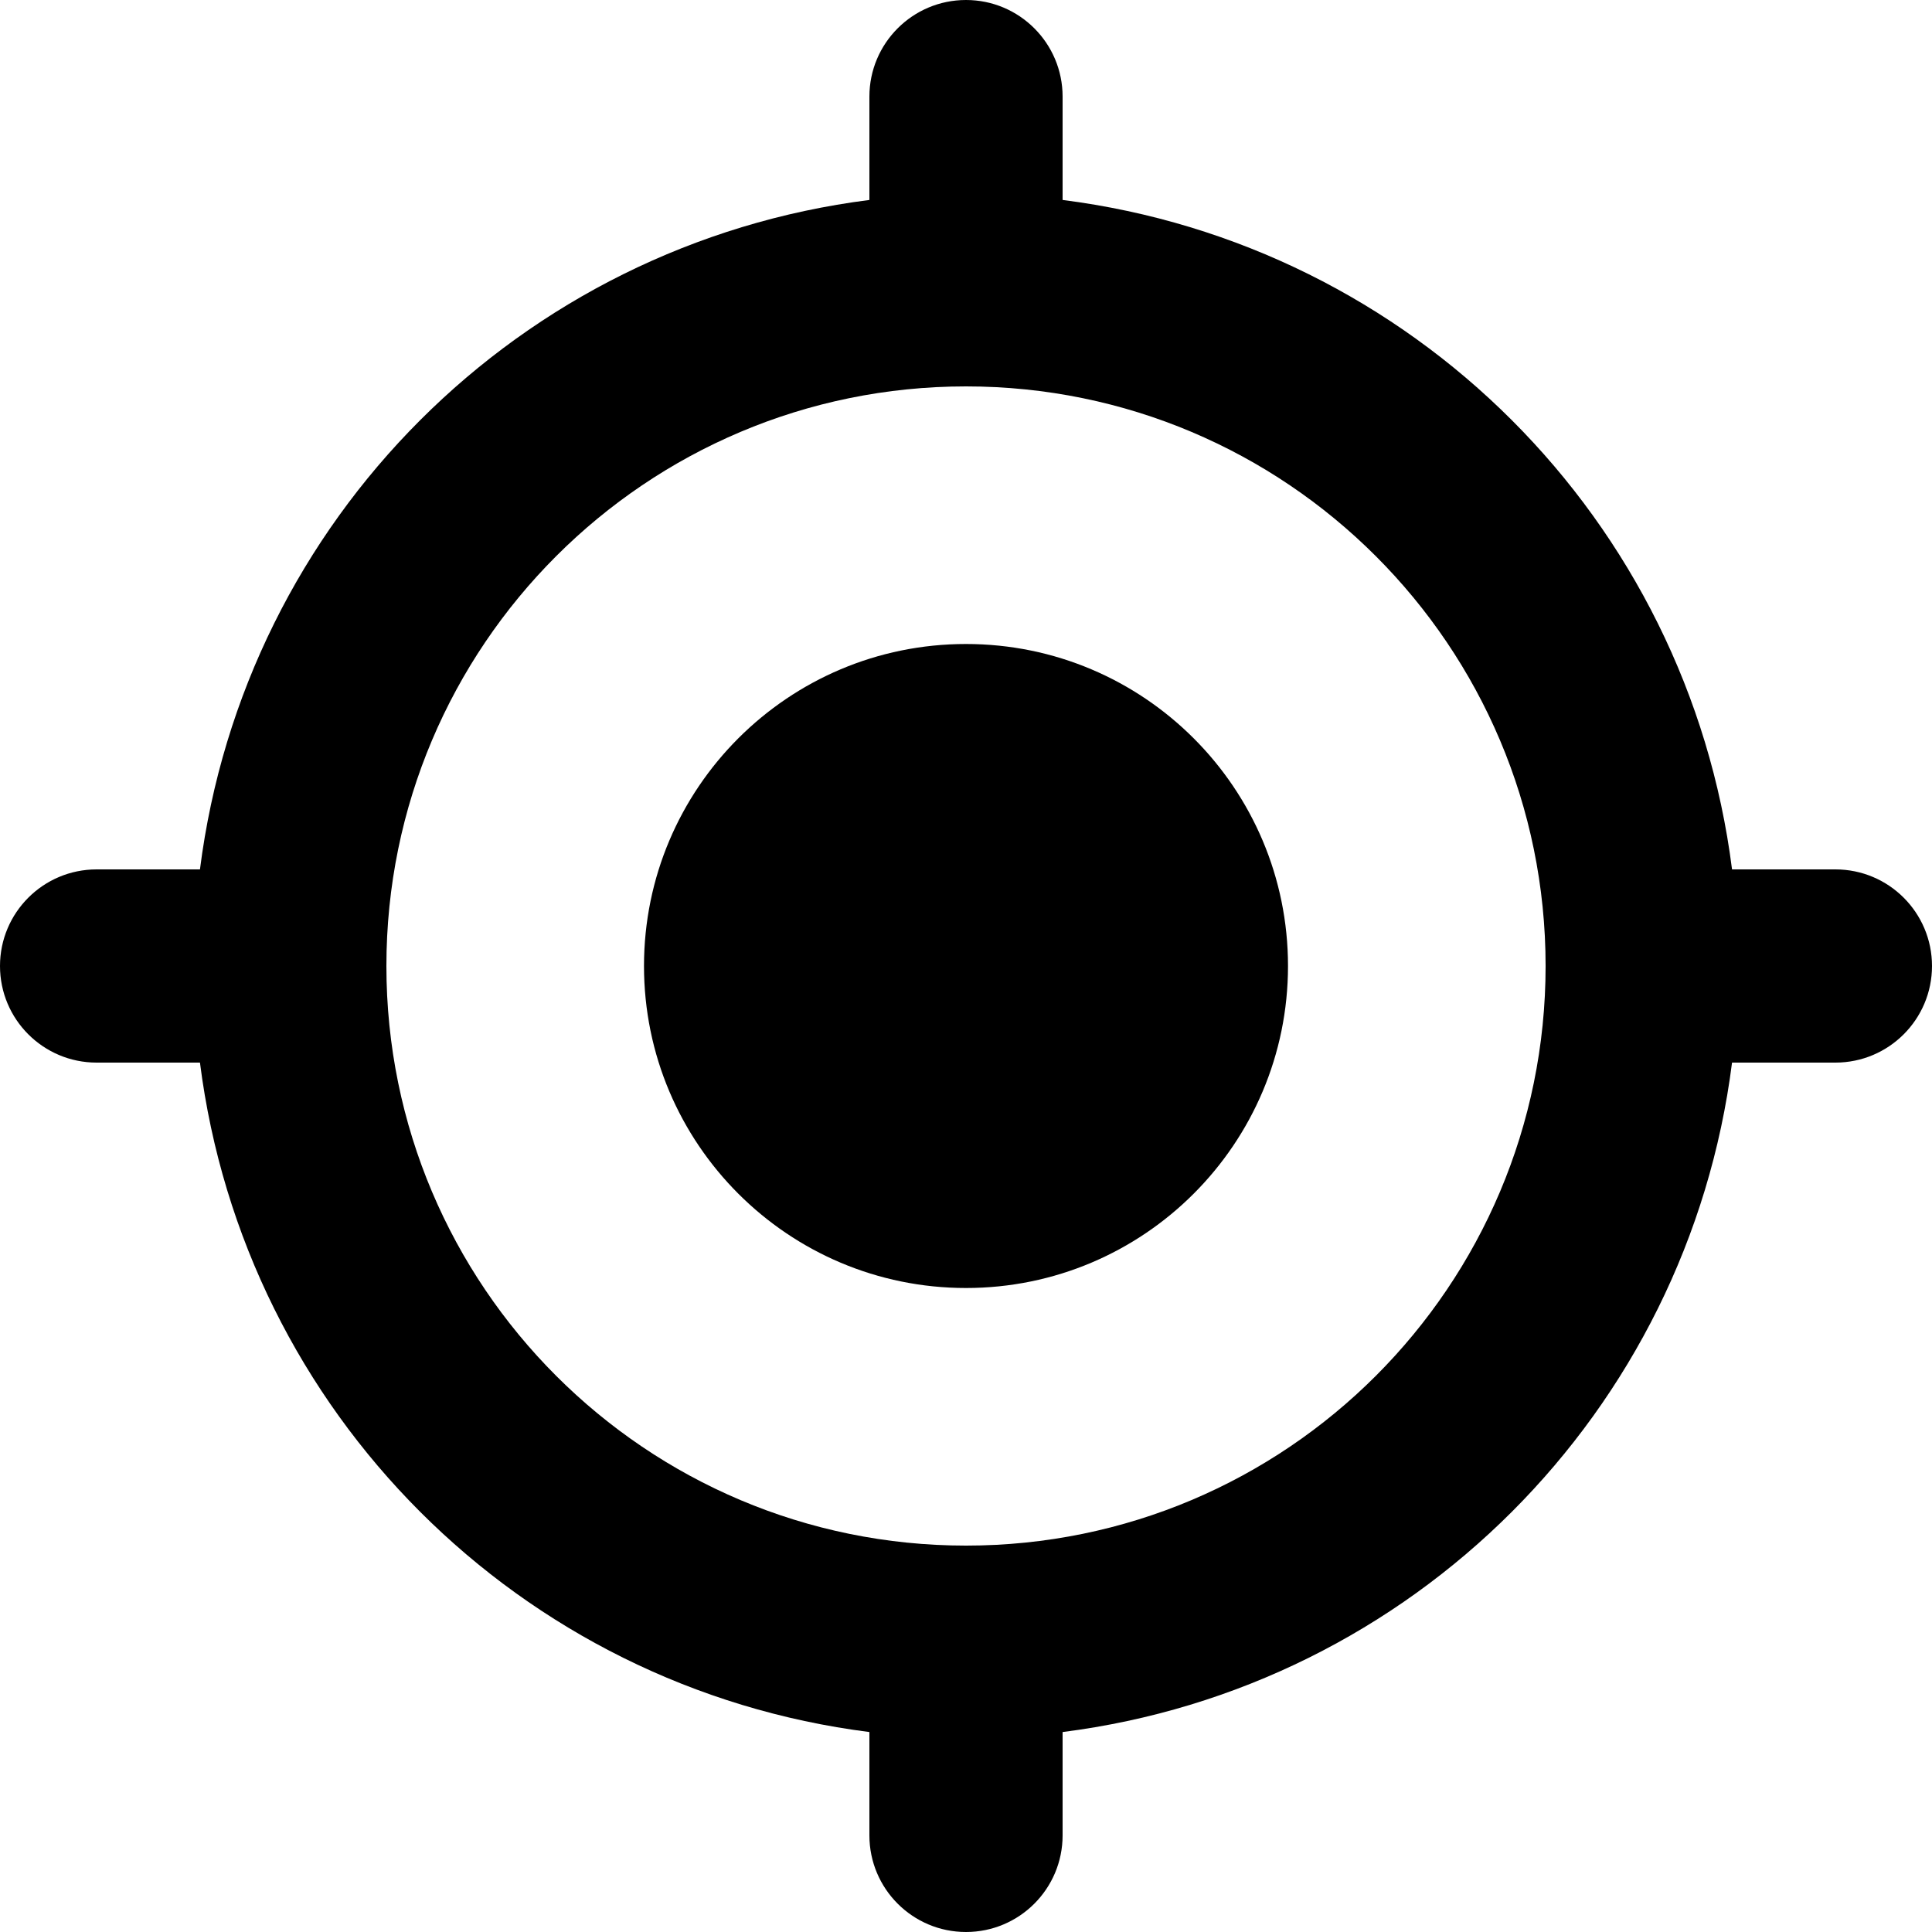
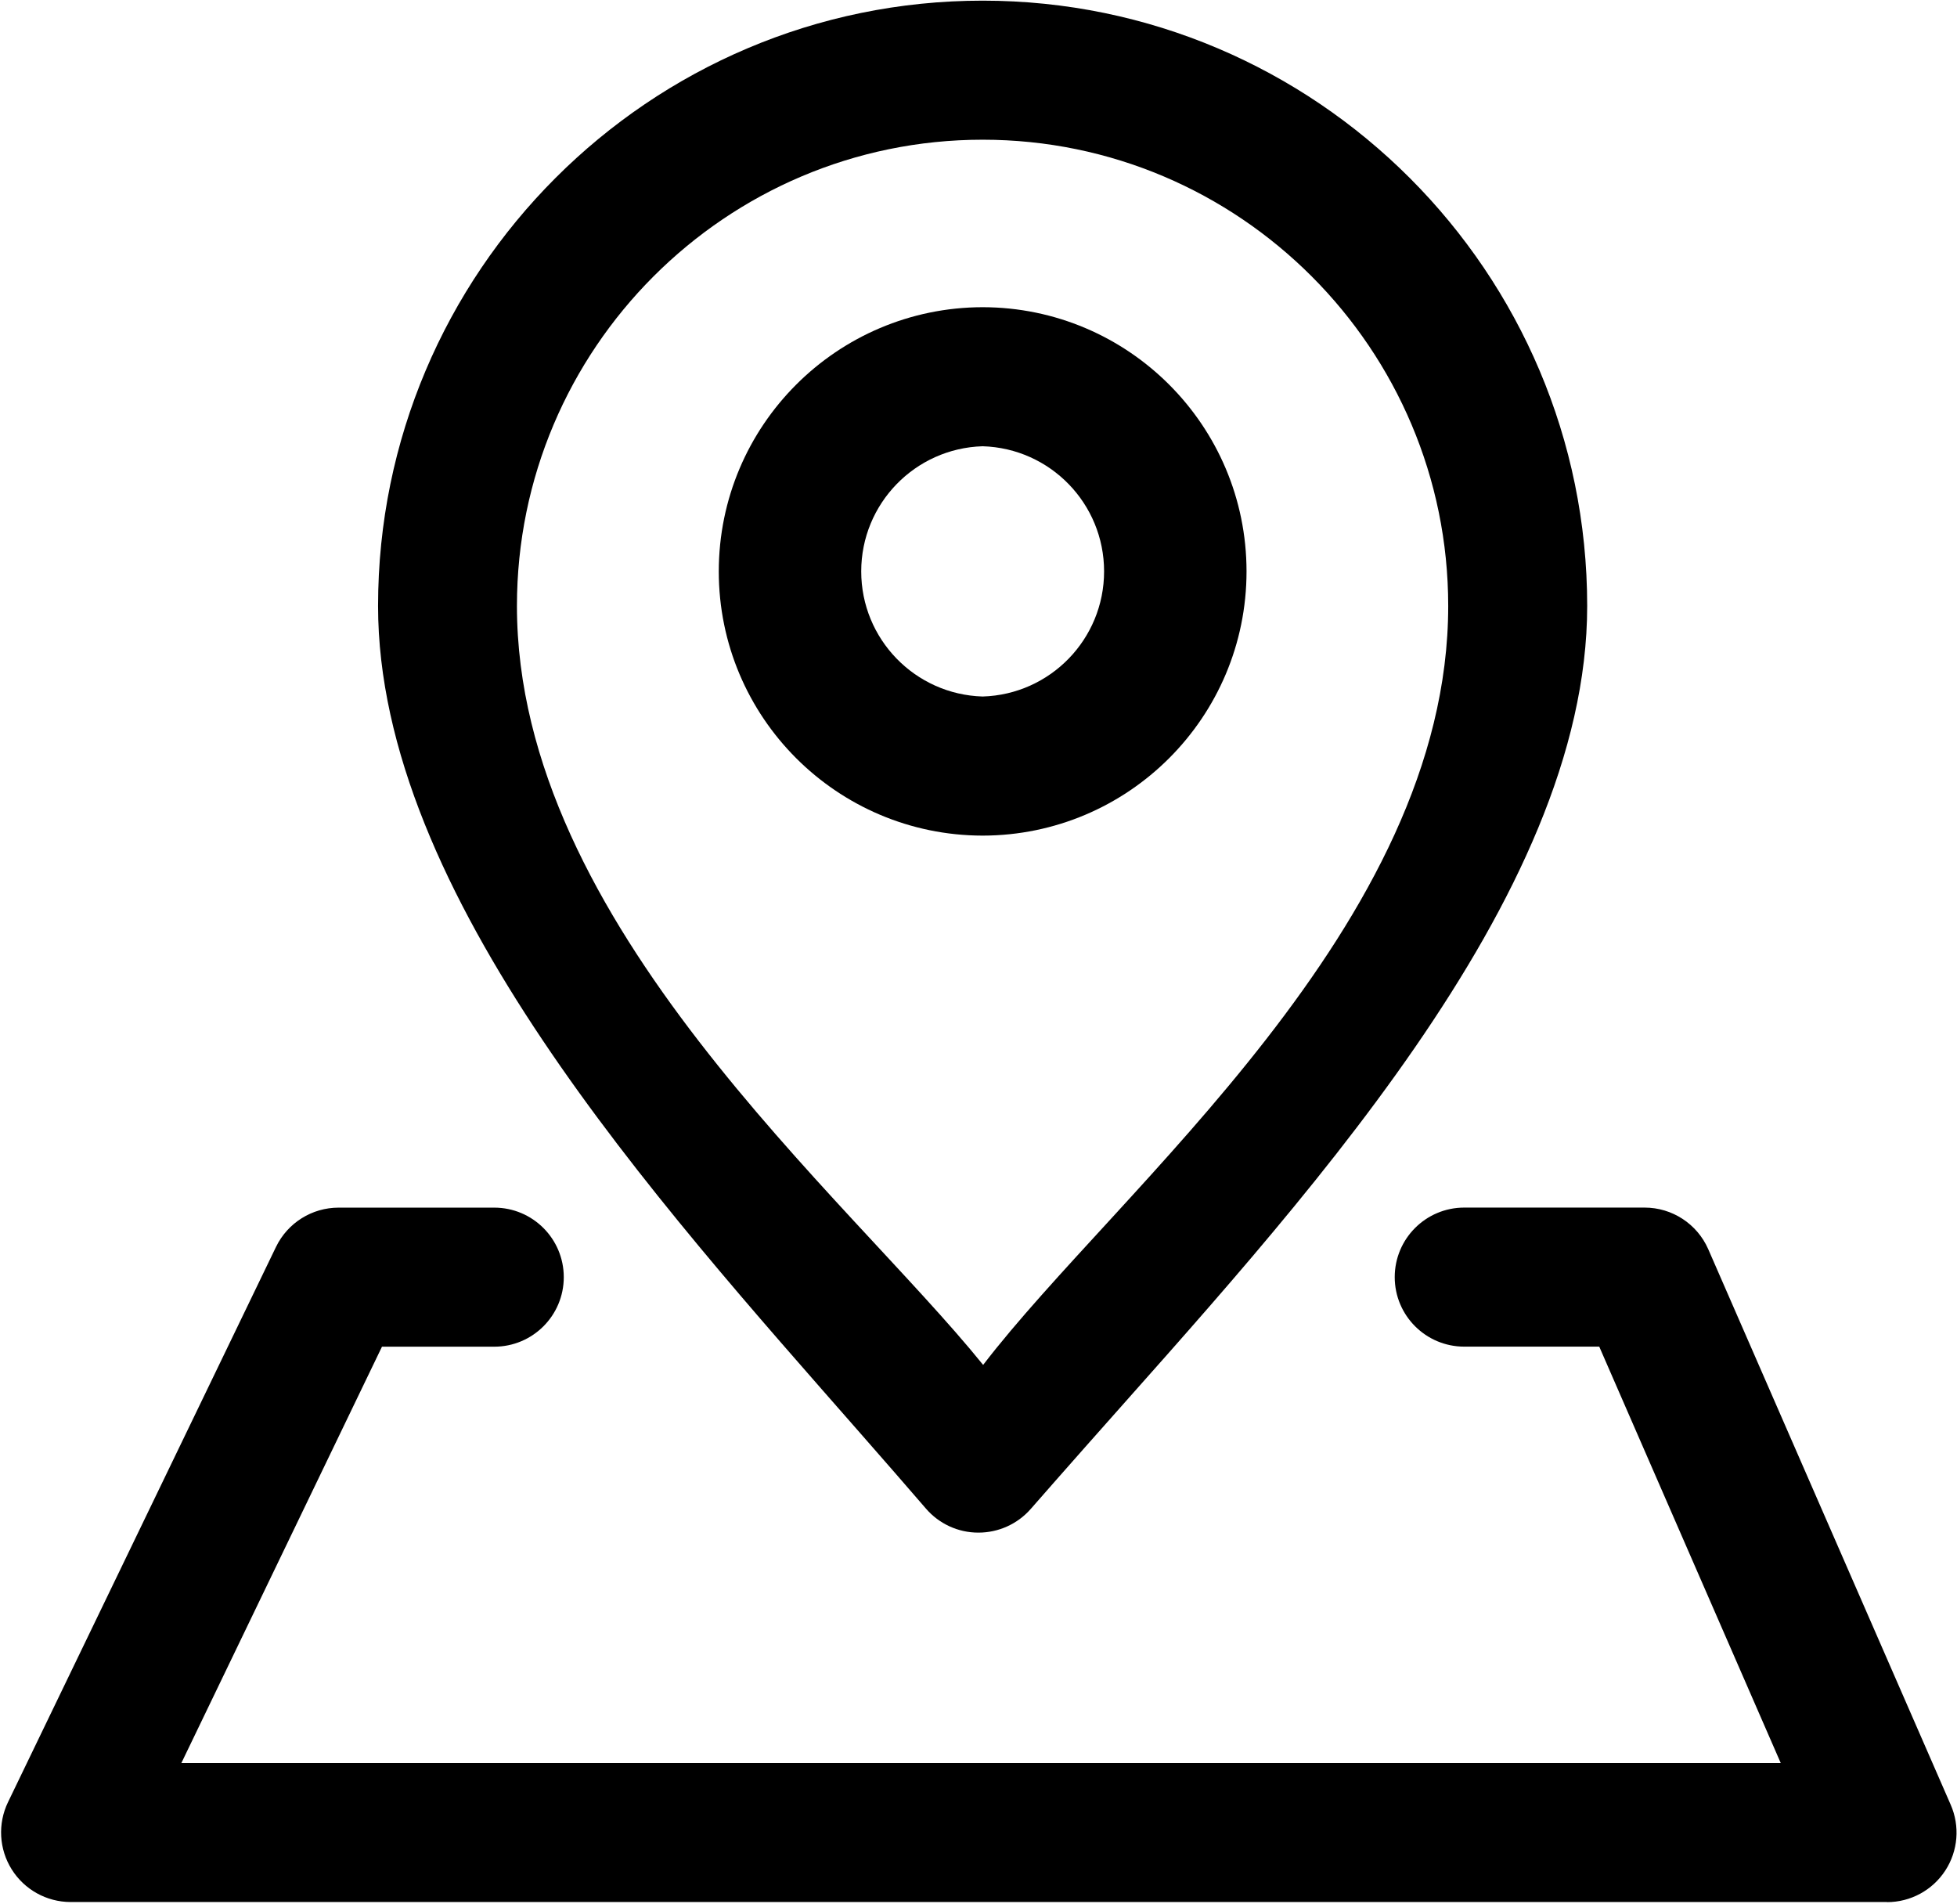
- <svg xmlns="http://www.w3.org/2000/svg" viewBox="0 0 1024 1024" width="512" height="512">
-   <path d="M341.331 512c0 94.26 76.416 170.669 170.669 170.669 94.26 0 170.669-76.416 170.669-170.669 0-94.26-76.416-170.669-170.669-170.669-94.26 0-170.669 76.416-170.669 170.669z" />
-   <path d="M972.8 460.8h-54.784C894.509 275.443 748.556 129.491 563.2 105.984V51.2a51.2 51.2 0 1 0-102.4 0v54.784C275.443 129.491 129.491 275.444 105.984 460.8H51.2a51.2 51.2 0 1 0 0 102.4h54.784c23.507 185.357 169.46 331.309 354.816 354.816V972.8a51.2 51.2 0 1 0 102.4 0v-54.784c185.357-23.507 331.309-169.46 354.816-354.816H972.8a51.2 51.2 0 1 0 0-102.4zM512 819.2c-169.664 0-307.2-137.536-307.2-307.2S342.336 204.8 512 204.8 819.2 342.336 819.2 512 681.664 819.2 512 819.2z" />
+ <svg xmlns="http://www.w3.org/2000/svg" viewBox="0 0 1053 1024" width="131.625" height="128">
+   <path d="M526.482 824.554h-.146c-10.825 0-21.124-4.769-28.175-12.99-10.766-12.522-22.528-25.951-34.933-40.112-110.592-126.186-259.803-290.67-259.803-445.44 0-179.58 145.905-325.66 325.31-325.66 179.346 0 325.281 146.08 325.281 325.66 0 157.872-157.11 324.725-270.19 452.608-10.24 11.615-20.07 22.704-29.198 33.178a37.361 37.361 0 0 1-28.146 12.756zm2.253-749.392c-138.181 0-250.587 112.523-250.587 250.85 0 171.008 177.444 317.44 250.85 408.313 72.792-94.998 250.237-236.515 250.237-408.313.029-138.327-112.348-250.85-250.5-250.85z" />
+   <path d="M528.735 449.565a142.19 142.19 0 0 1-141.985-142.16 142.219 142.219 0 0 1 141.985-142.131 142.19 142.19 0 0 1 141.985 142.13 142.19 142.19 0 0 1-141.985 142.161zm0-209.48a67.35 67.35 0 0 0 0 134.64 67.35 67.35 0 0 0 0-134.64zm486.605 783.213H37.917a37.45 37.45 0 0 1-33.616-53.716l144.238-298.803c6.26-12.874 19.31-21.066 33.645-21.066h83.763a37.39 37.39 0 0 1 0 74.81h-60.416L97.573 948.547H958.17l-97.66-224.051h-72.645a37.39 37.39 0 0 1 0-74.81h97.046c14.833 0 28.262 8.776 34.23 22.352l130.429 298.832a37.39 37.39 0 0 1-34.202 52.487z" />
</svg>
